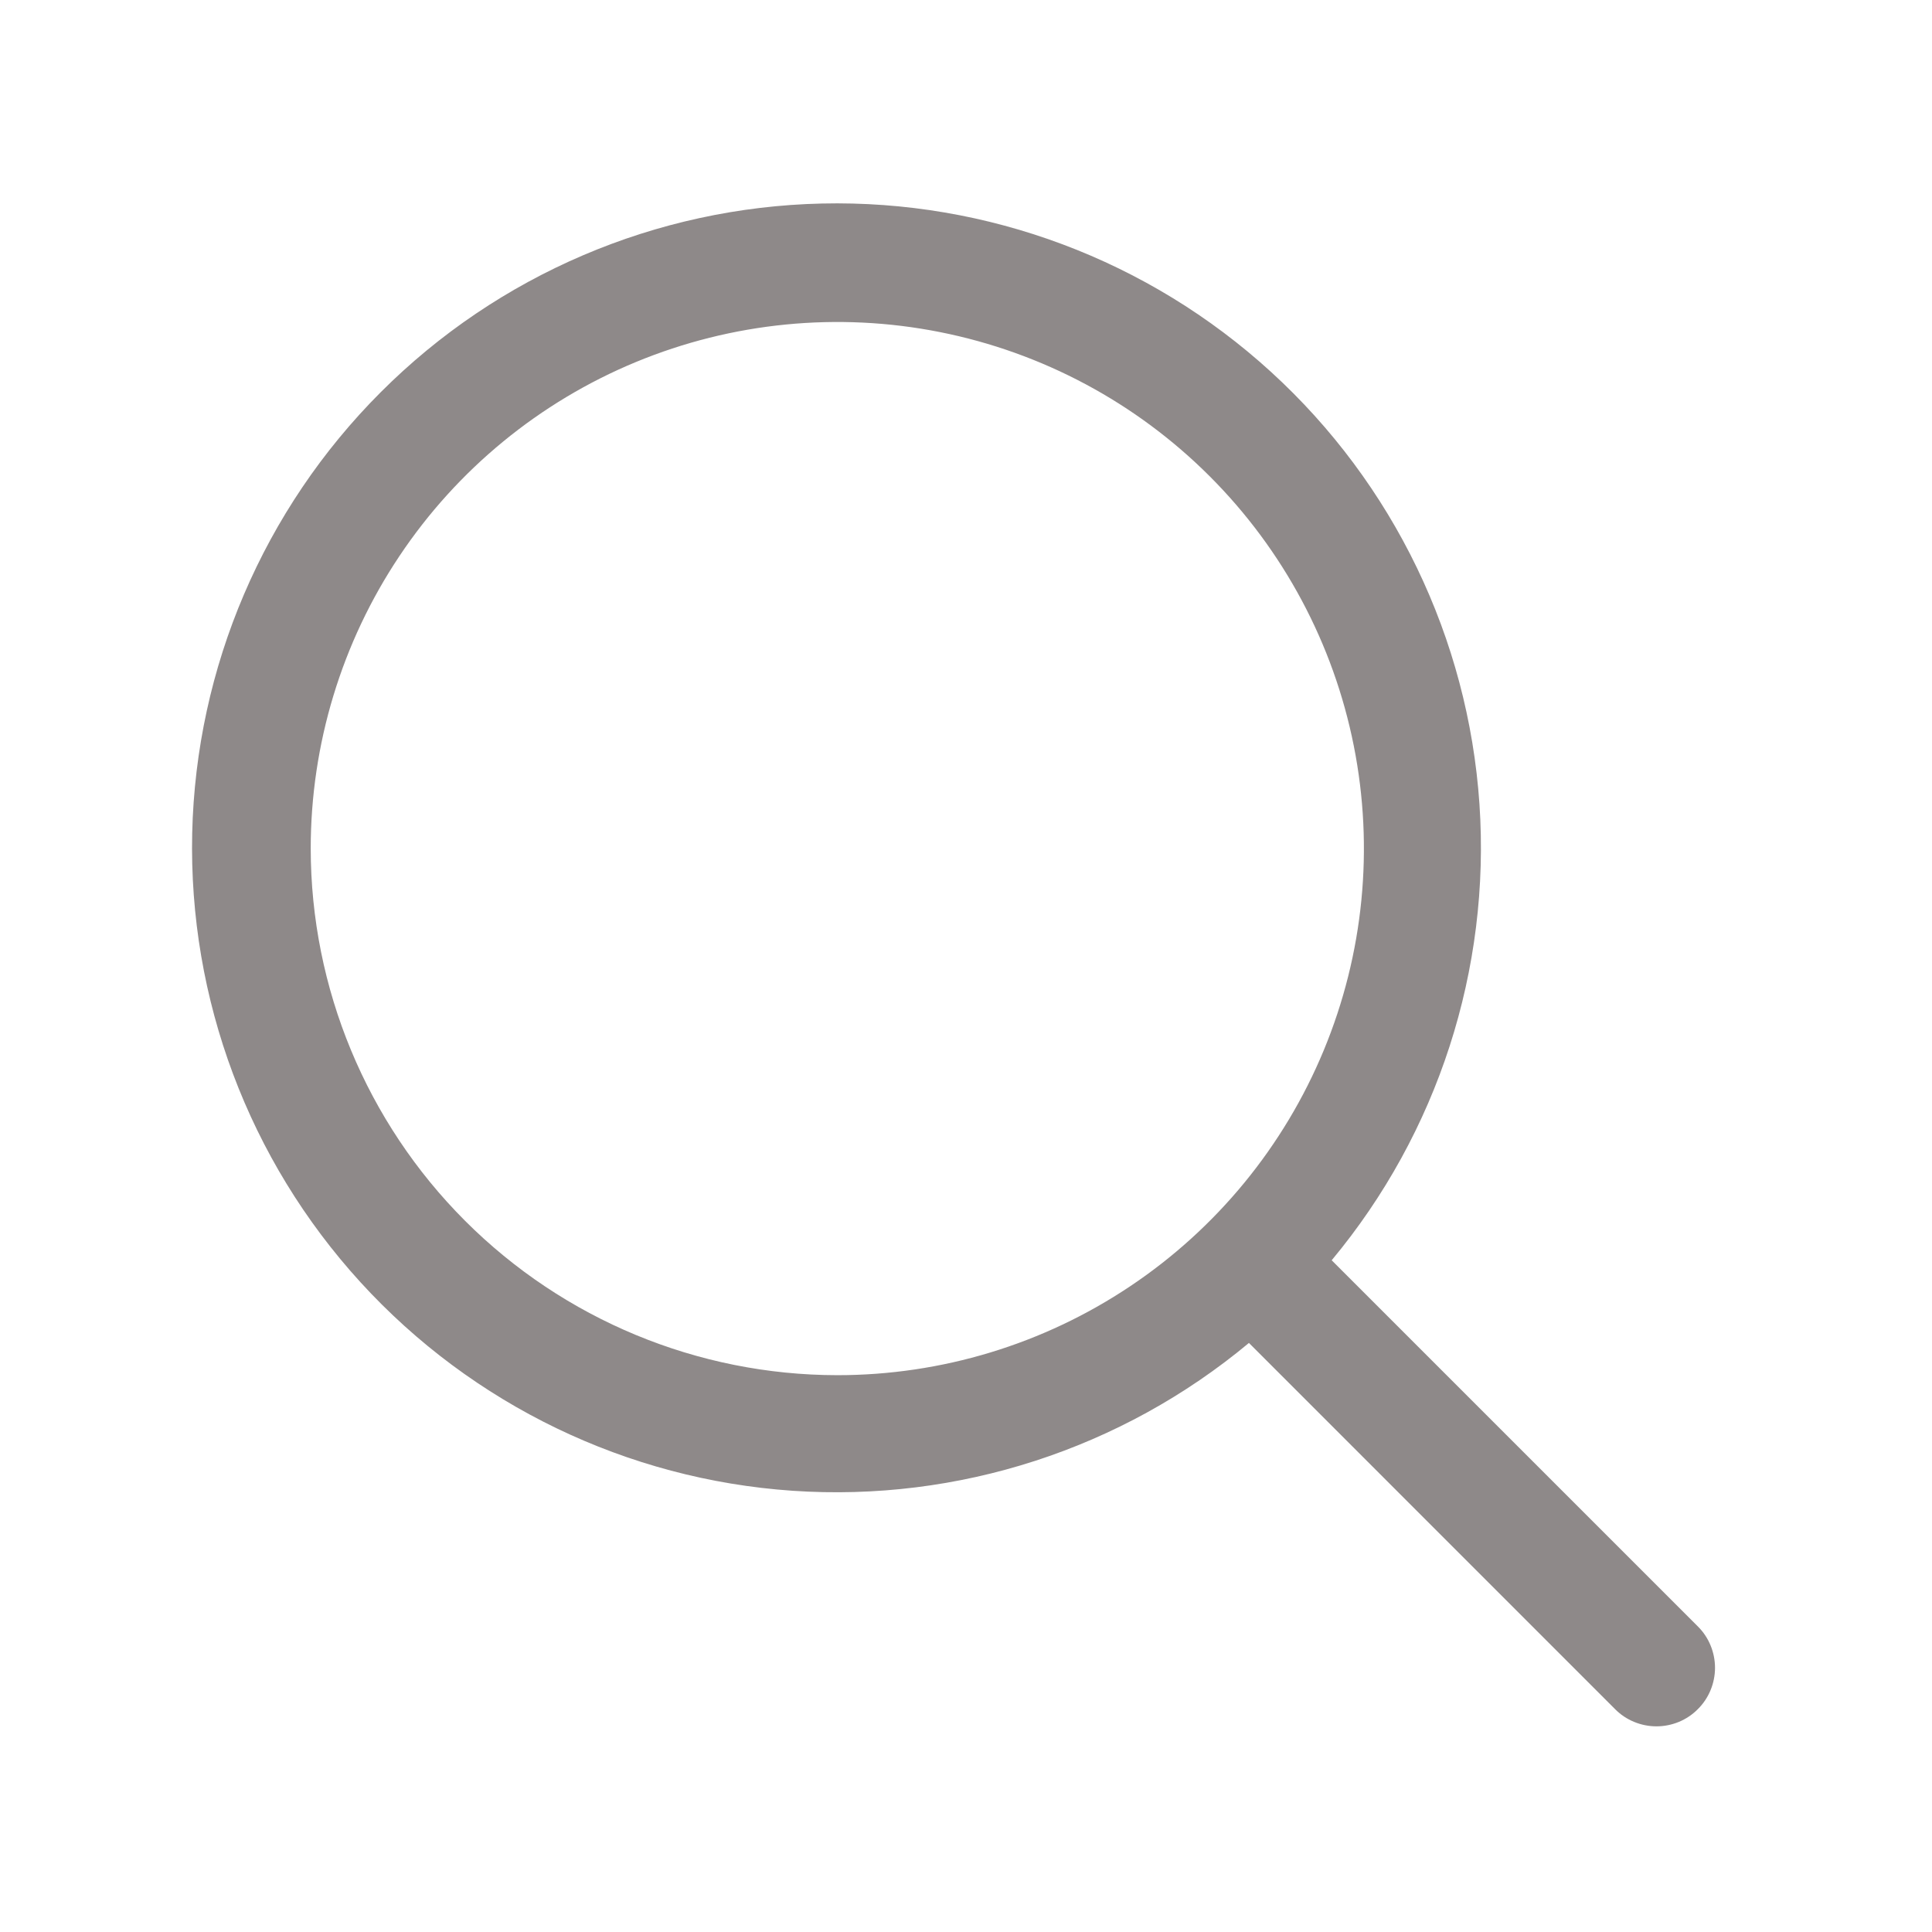
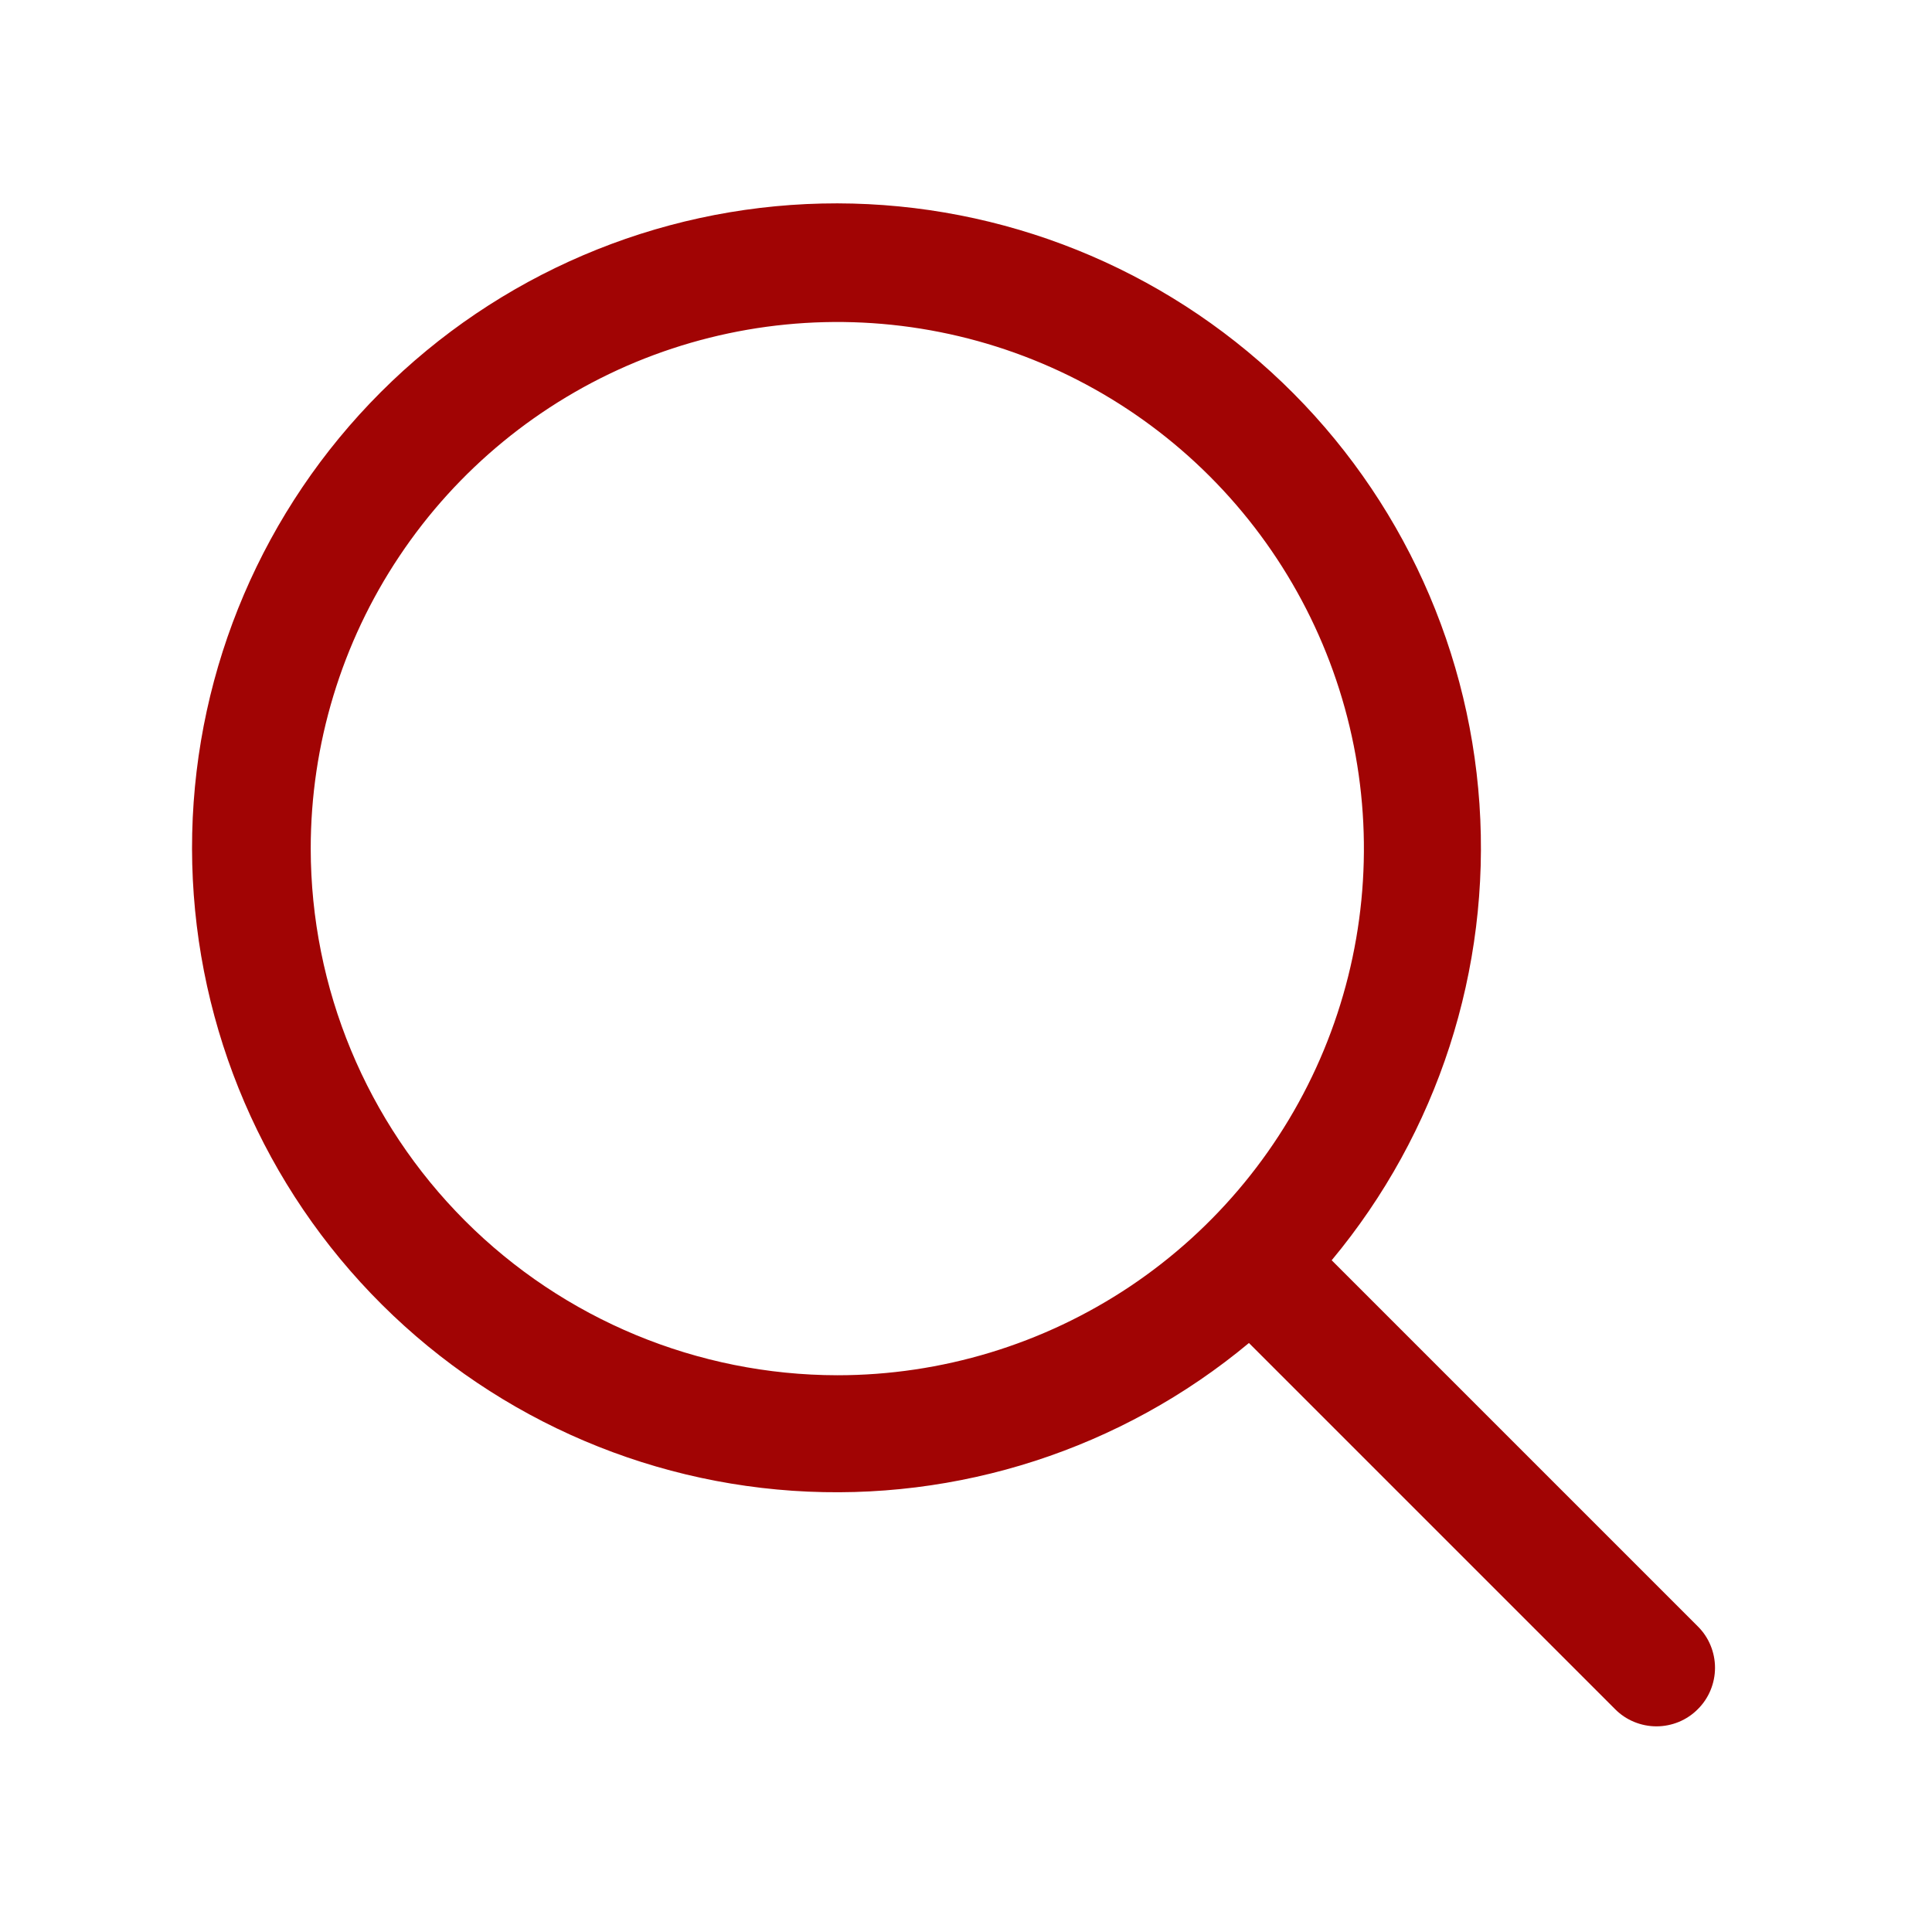
<svg xmlns="http://www.w3.org/2000/svg" width="29" height="29" viewBox="0 0 29 29" fill="none">
-   <path d="M25.485 24.413L19.989 18.917C21.582 17.004 22.376 14.55 22.207 12.067C22.037 9.583 20.917 7.261 19.078 5.582C17.24 3.904 14.825 2.998 12.336 3.055C9.847 3.112 7.476 4.125 5.716 5.886C3.956 7.646 2.942 10.017 2.885 12.506C2.829 14.995 3.734 17.41 5.412 19.248C7.091 21.086 9.413 22.207 11.897 22.377C14.381 22.546 16.834 21.752 18.747 20.158L24.243 25.655C24.324 25.737 24.421 25.802 24.528 25.846C24.634 25.89 24.749 25.913 24.864 25.913C24.98 25.913 25.094 25.89 25.201 25.846C25.307 25.802 25.404 25.737 25.485 25.655C25.567 25.574 25.632 25.477 25.676 25.37C25.72 25.264 25.743 25.149 25.743 25.034C25.743 24.919 25.72 24.804 25.676 24.698C25.632 24.591 25.567 24.494 25.485 24.413ZM4.664 12.738C4.664 11.175 5.127 9.646 5.996 8.346C6.864 7.046 8.099 6.033 9.543 5.435C10.988 4.837 12.577 4.68 14.11 4.985C15.644 5.29 17.052 6.043 18.158 7.149C19.263 8.254 20.016 9.662 20.321 11.196C20.626 12.729 20.469 14.319 19.871 15.763C19.273 17.207 18.26 18.442 16.96 19.31C15.66 20.179 14.132 20.642 12.568 20.642C10.473 20.64 8.463 19.807 6.981 18.325C5.5 16.843 4.666 14.834 4.664 12.738Z" fill="#8E8989" />
+   <path d="M25.485 24.413L19.989 18.917C21.582 17.004 22.376 14.551 22.207 12.067C22.037 9.583 20.917 7.261 19.078 5.582C17.24 3.904 14.825 2.999 12.336 3.055C9.847 3.112 7.476 4.126 5.716 5.886C3.956 7.646 2.942 10.017 2.885 12.506C2.829 14.995 3.734 17.41 5.412 19.248C7.091 21.087 9.413 22.207 11.897 22.377C14.381 22.546 16.834 21.752 18.747 20.159L24.243 25.655C24.324 25.737 24.421 25.802 24.528 25.846C24.634 25.89 24.749 25.913 24.864 25.913C24.98 25.913 25.094 25.89 25.201 25.846C25.307 25.802 25.404 25.737 25.485 25.655C25.567 25.574 25.632 25.477 25.676 25.37C25.72 25.264 25.743 25.149 25.743 25.034C25.743 24.919 25.72 24.804 25.676 24.698C25.632 24.591 25.567 24.494 25.485 24.413ZM4.664 12.738C4.664 11.175 5.127 9.646 5.996 8.347C6.864 7.047 8.099 6.034 9.543 5.435C10.988 4.837 12.577 4.68 14.11 4.985C15.644 5.29 17.052 6.043 18.158 7.149C19.263 8.254 20.016 9.663 20.321 11.196C20.626 12.729 20.469 14.319 19.871 15.763C19.273 17.207 18.26 18.442 16.96 19.311C15.66 20.179 14.132 20.643 12.568 20.643C10.473 20.64 8.463 19.807 6.981 18.325C5.5 16.843 4.666 14.834 4.664 12.738Z" fill="#A10404" />
</svg>
